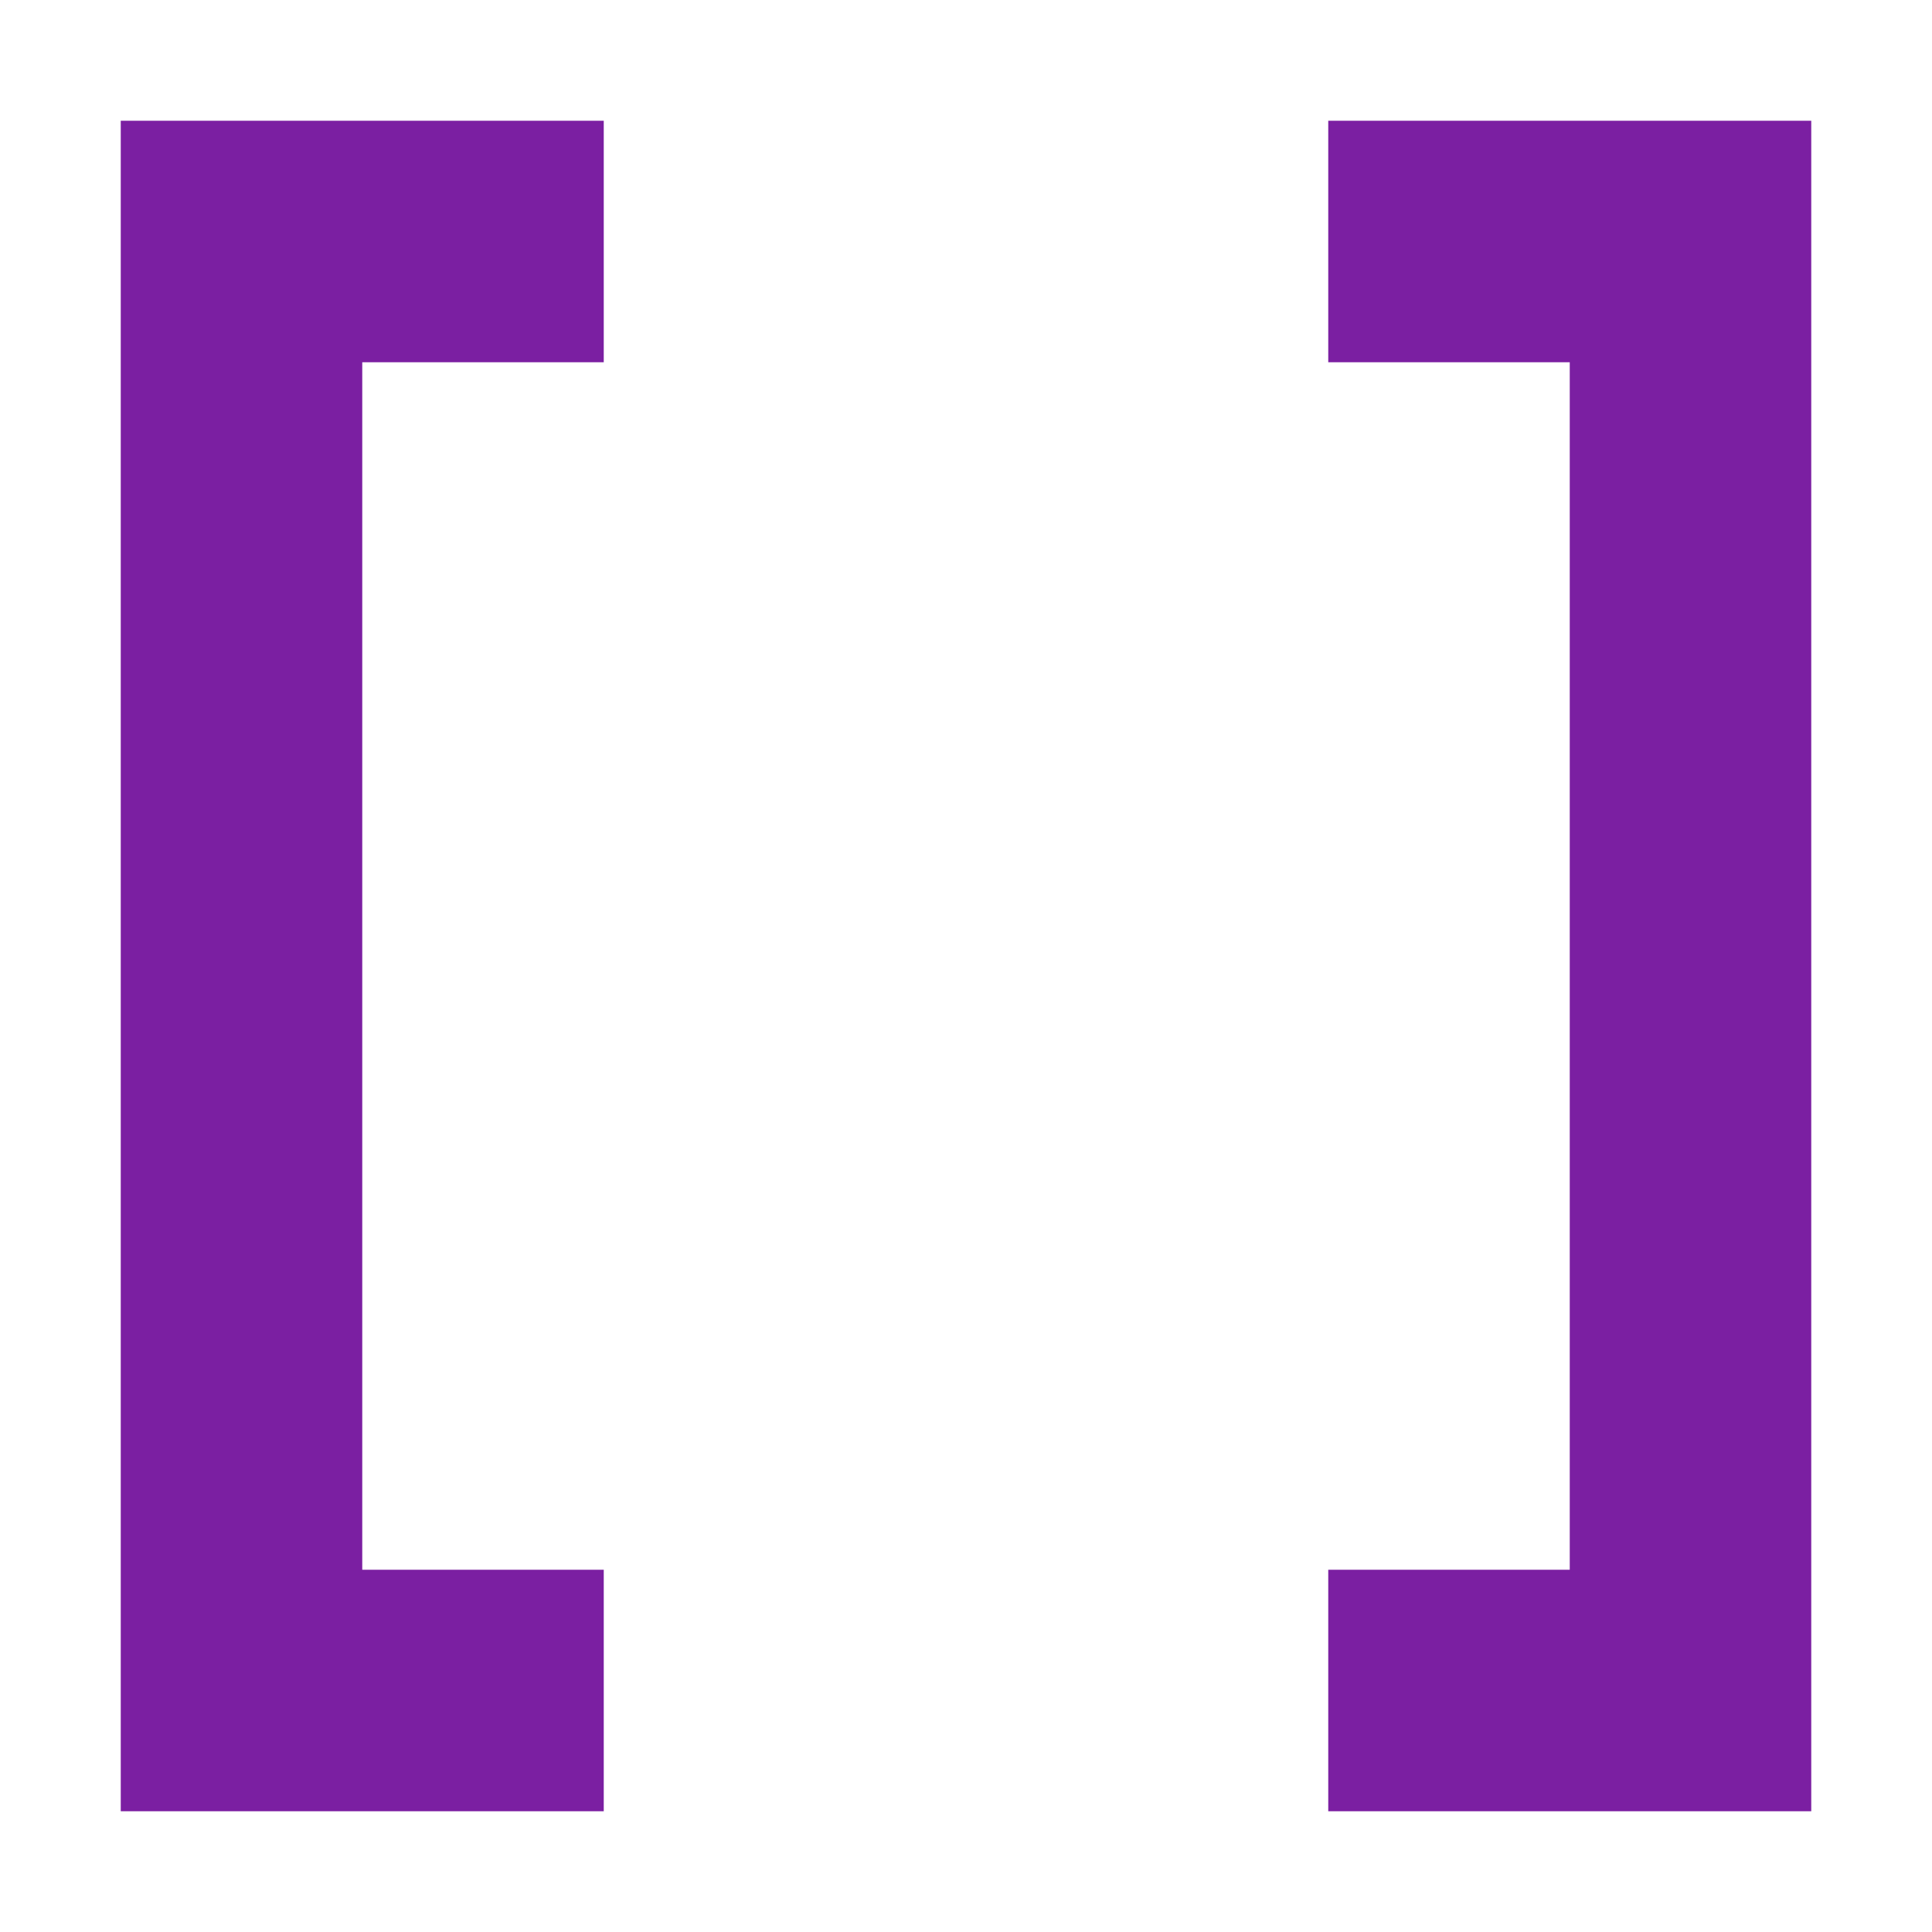
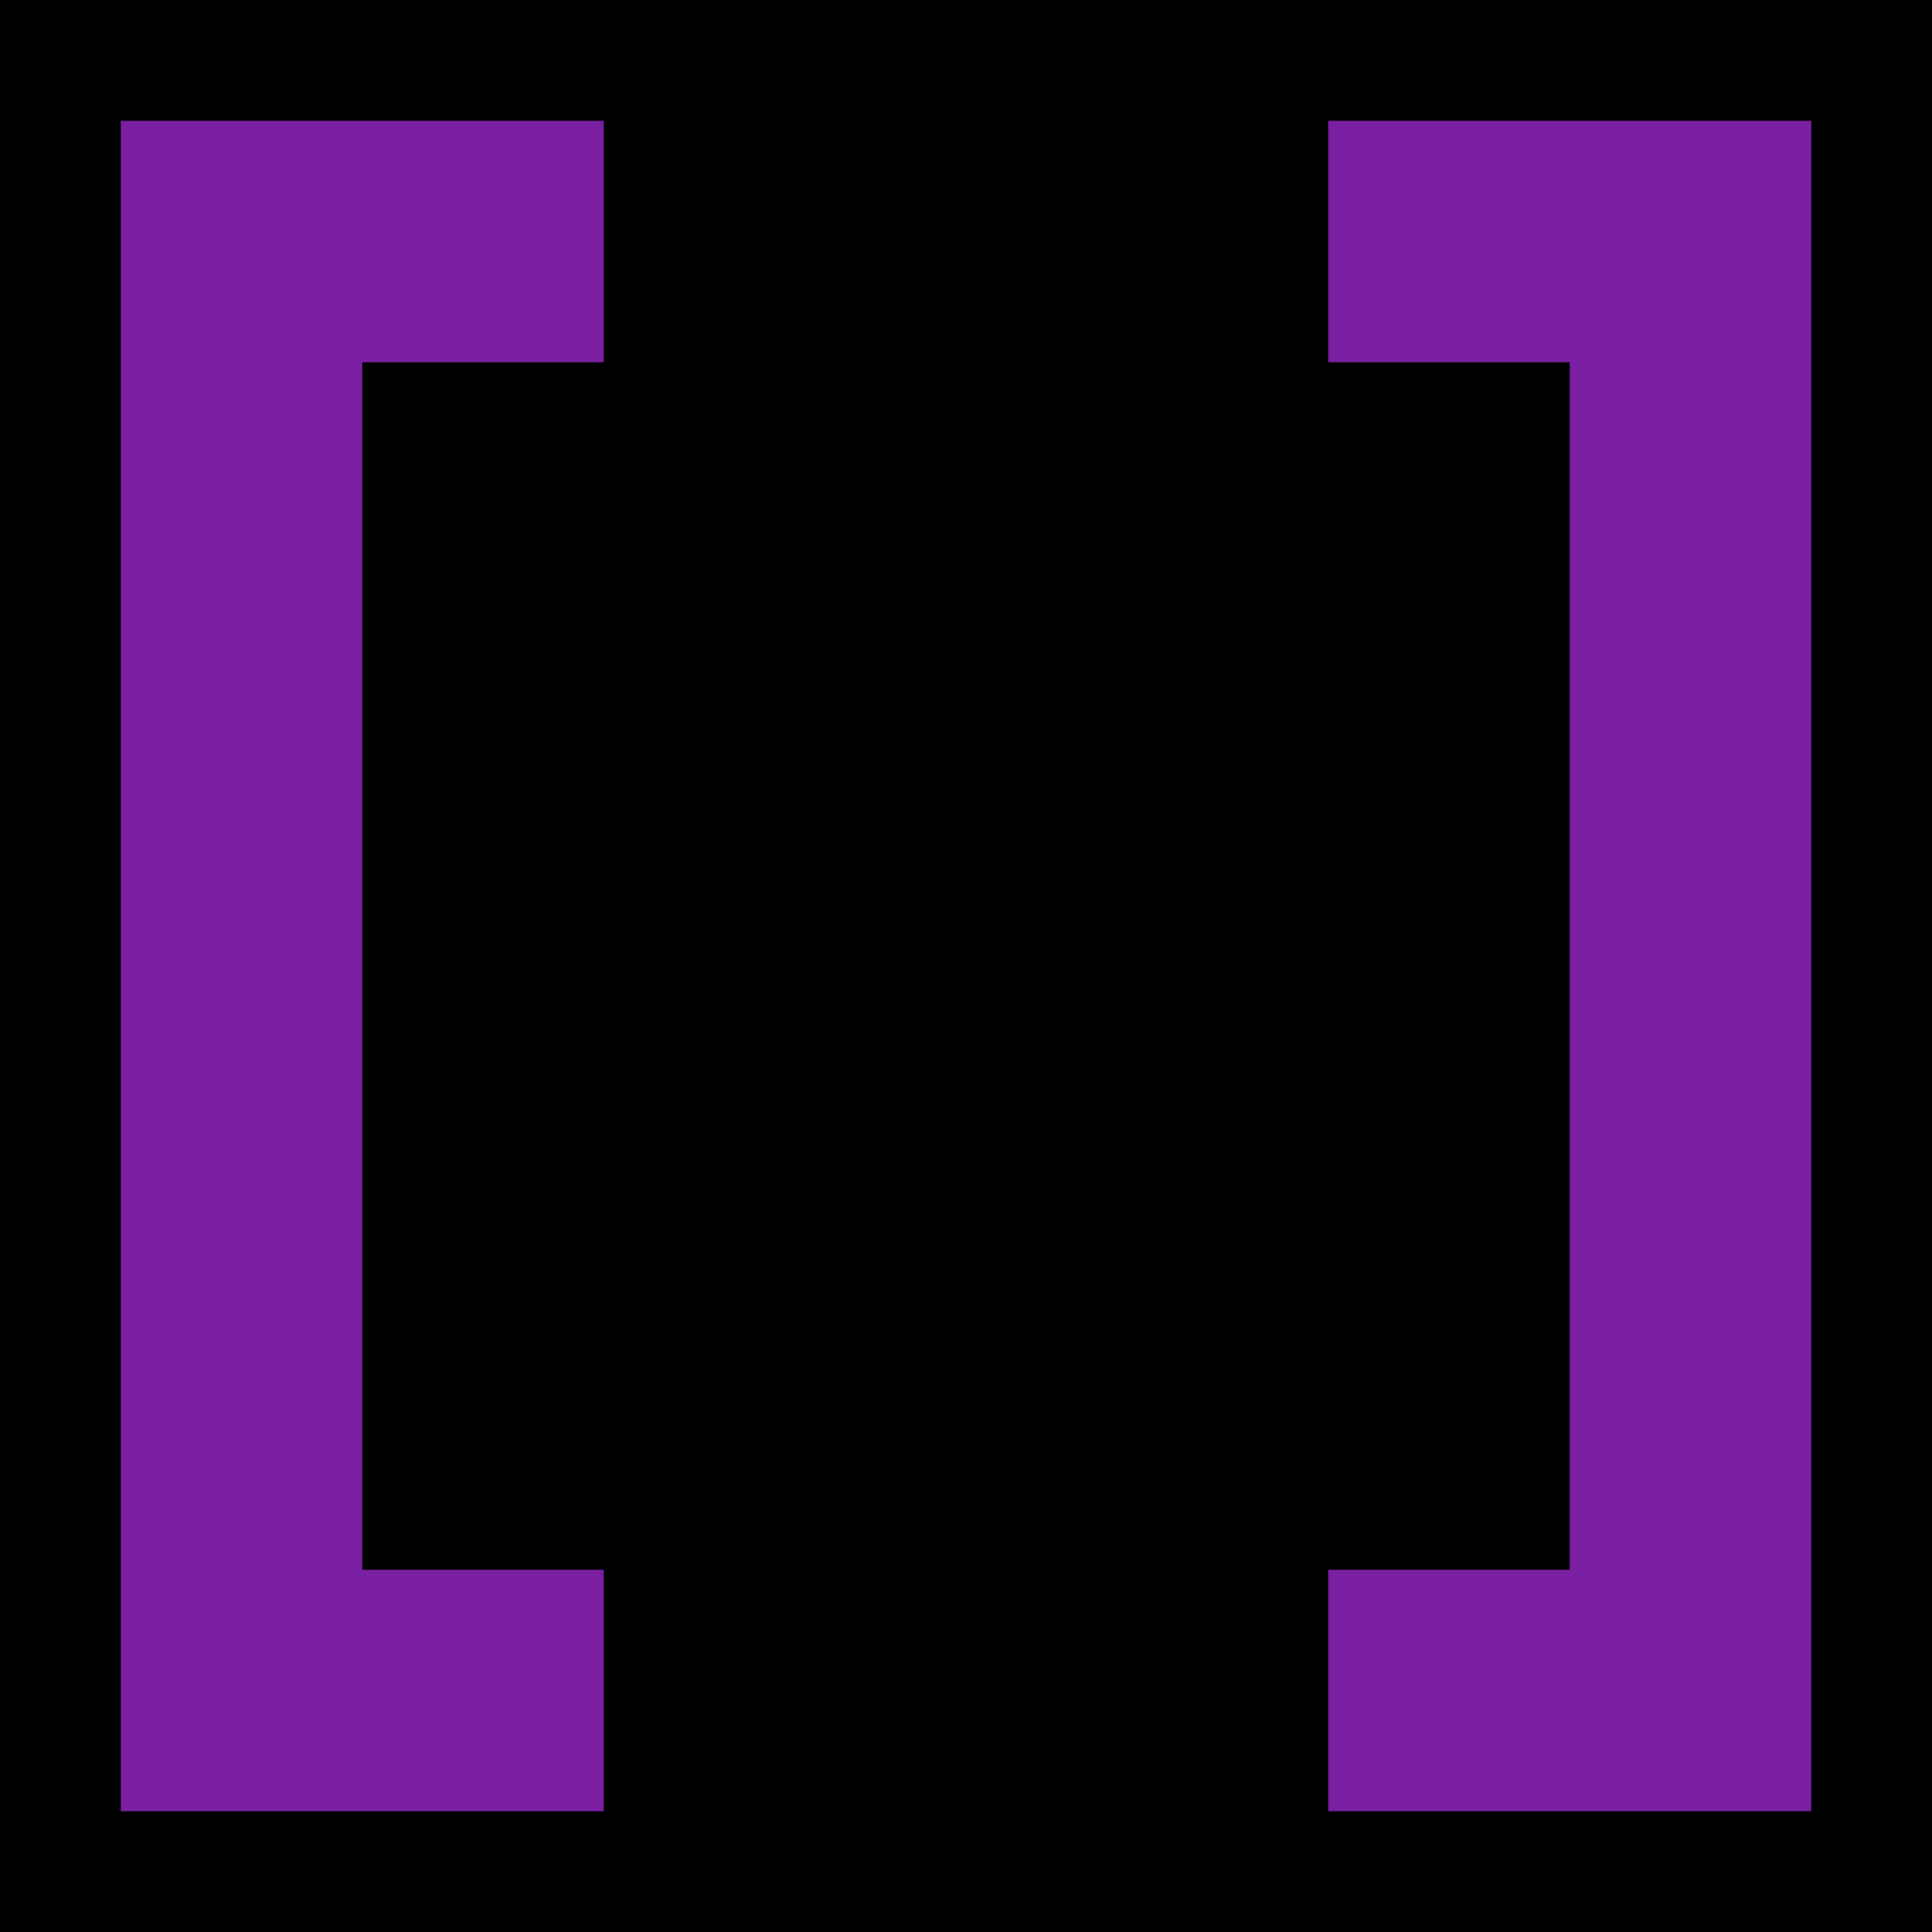
<svg xmlns="http://www.w3.org/2000/svg" id="Layer_1" data-name="Layer 1" width="144" height="144" viewBox="0 0 144 144">
  <defs>
    <style>.cls-1{fill:#7b1fa2;}</style>
  </defs>
+   <rect width="144" height="144" />
  <polygon class="cls-1" points="45 27 45 9 9 9 9 27 9 117 9 135 27 135 45 135 45 117 27 117 27 27 45 27" />
  <polygon class="cls-1" points="99 117 99 135 135 135 135 117 135 27 135 9 117 9 99 9 99 27 117 27 117 117 99 117" />
</svg>
